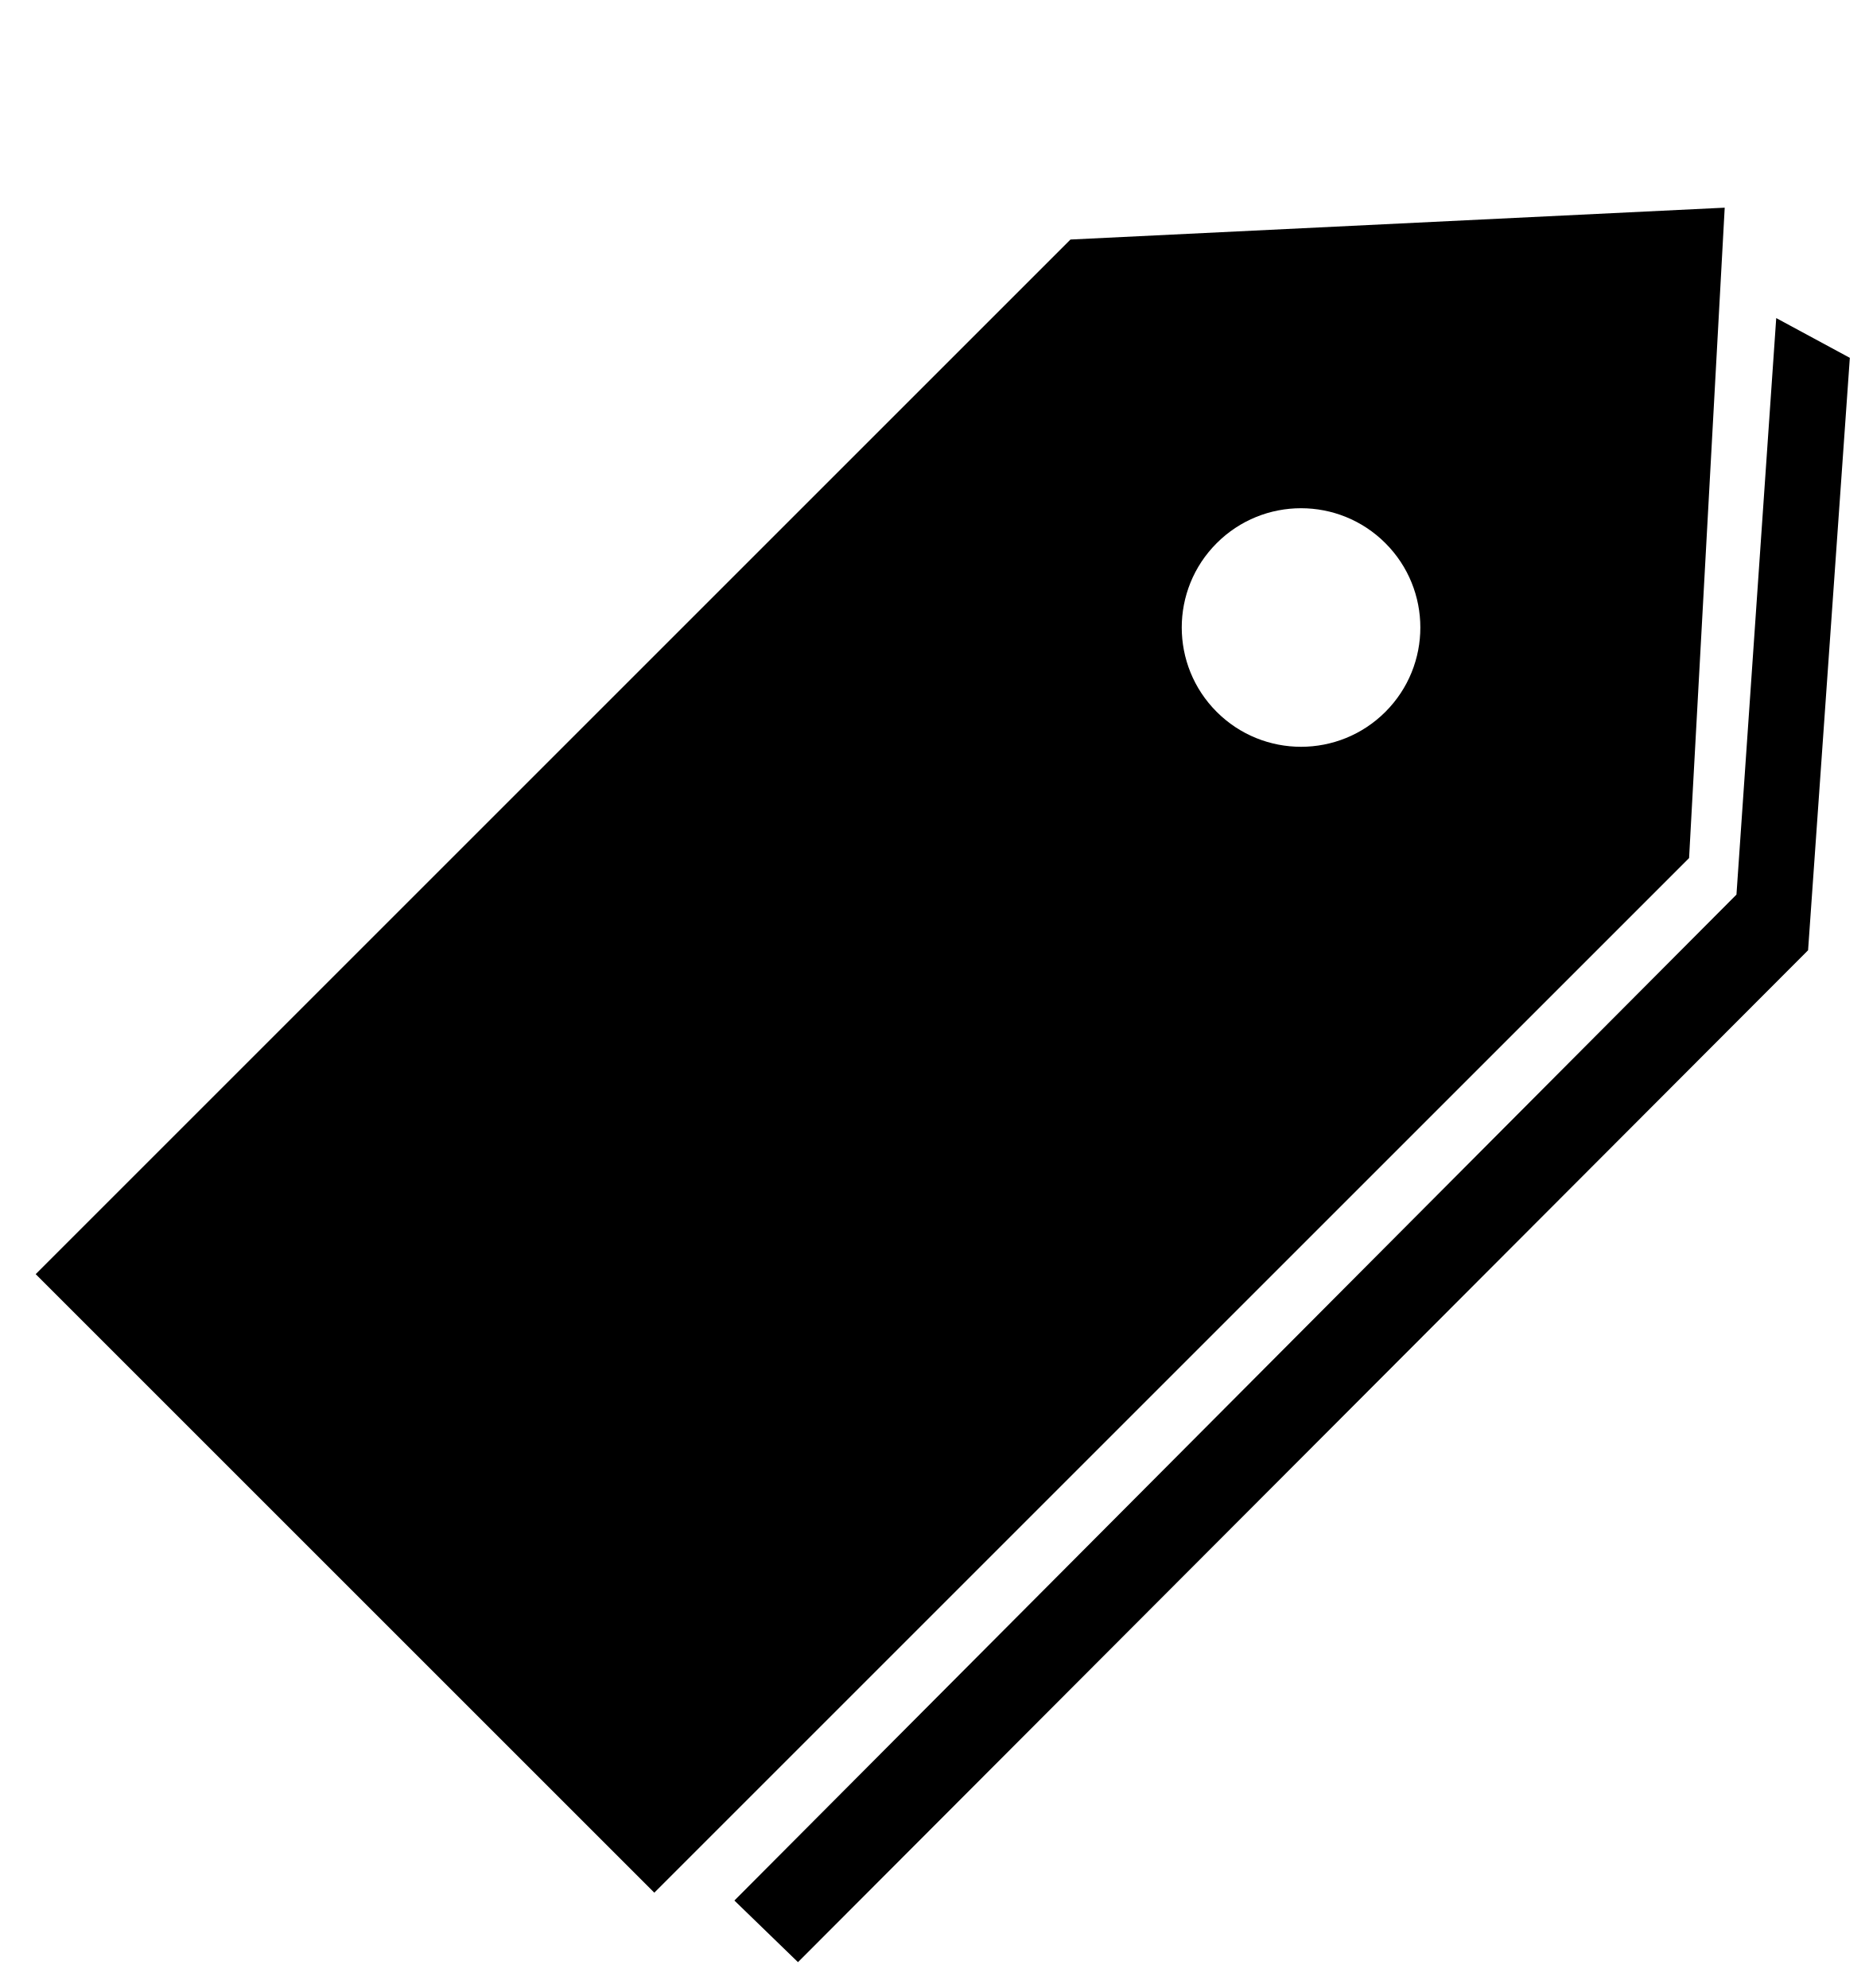
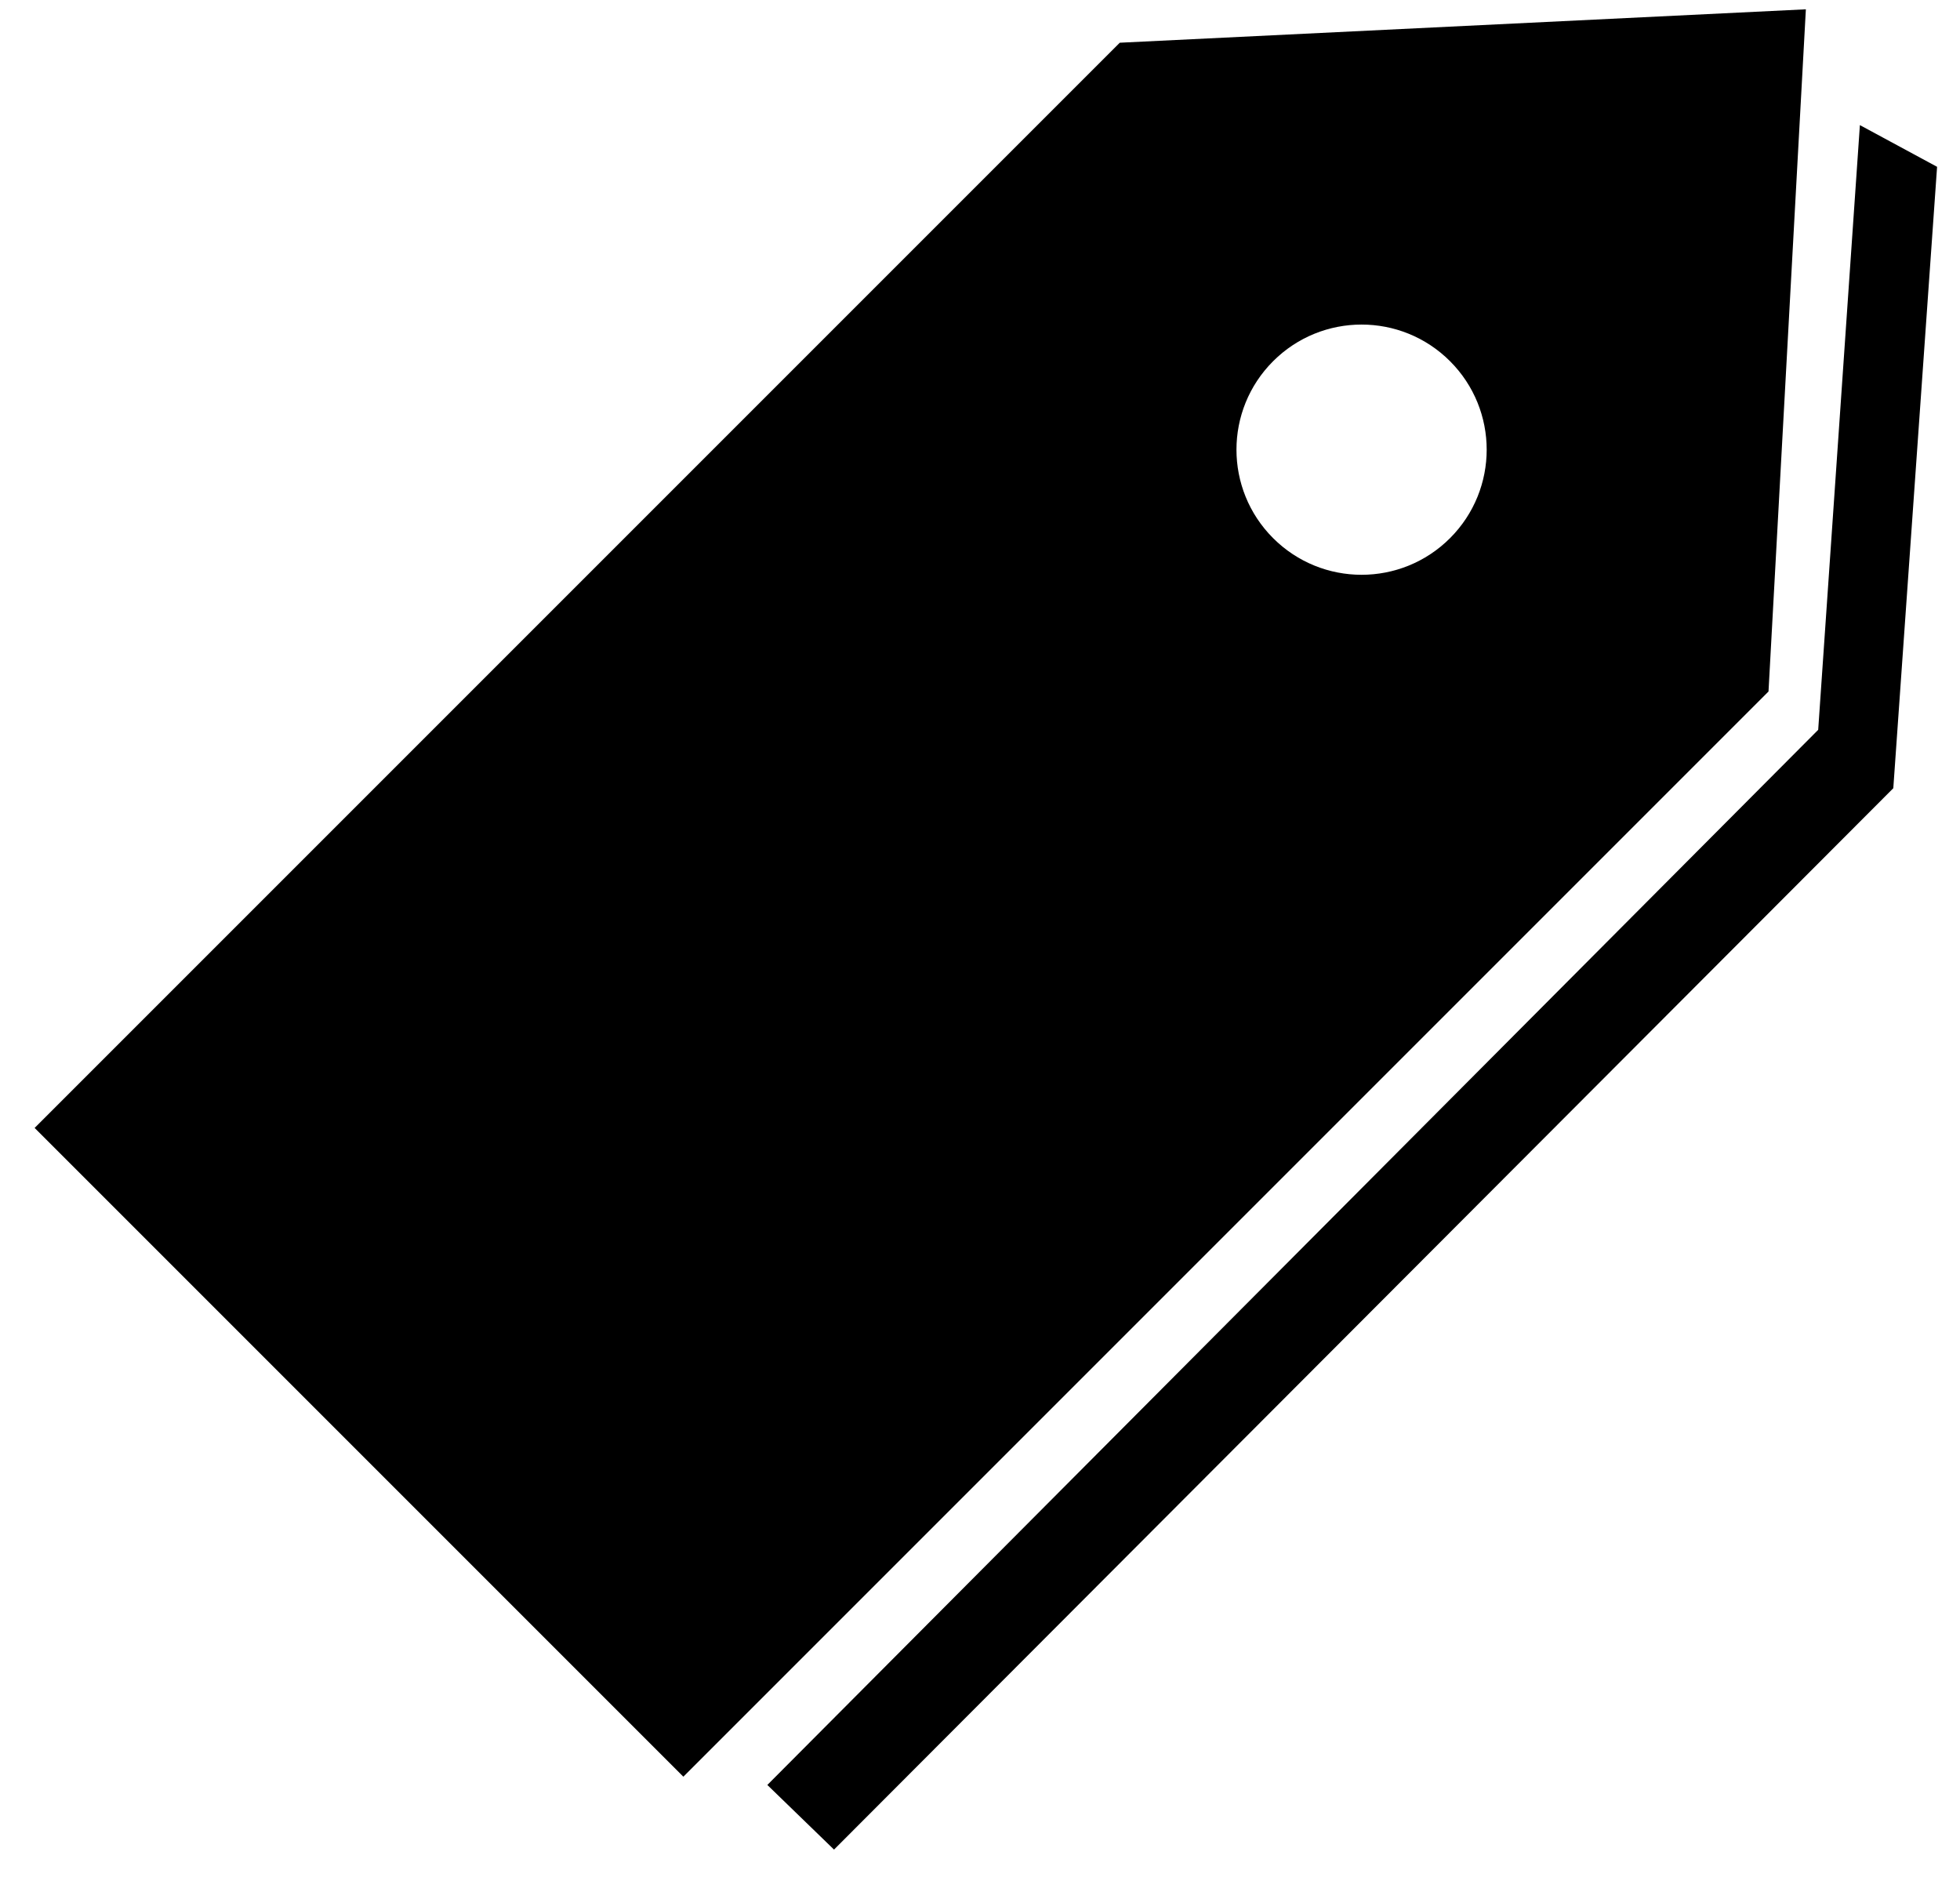
- <svg xmlns="http://www.w3.org/2000/svg" width="47px" height="50px" viewBox="0 0 47 50" version="1.1">
+ <svg xmlns="http://www.w3.org/2000/svg" width="47px" height="45px" viewBox="0 0 47 45" version="1.1">
  <defs />
  <g id="Page-1" stroke="none" stroke-width="1" fill="none" fill-rule="evenodd">
-     <g id="tags_fill" transform="translate(0, -3)" fill="#000000">
+     <g id="tags_fill" transform="translate(-0.067496, -8)" fill="#000000">
      <polygon id="Rectangle-99" points="18.468 50.8 43.667 25.5 44.667 11 46.518 12 45.468 26.9 20.067 52.35" />
      <g id="Group-13" transform="translate(26, 25.5) rotate(-315) translate(-26, -25.5) translate(15, 1)">
        <path d="M4.61852778e-13,12.2 L11.067,-5.18696197e-13 L22,12.2 L22,49 L4.61852778e-13,49 L4.61852778e-13,12.2 Z M11,18 C12.657,18 14,16.657 14,15 C14,13.343 12.657,12 11,12 C9.343,12 8,13.343 8,15 C8,16.657 9.343,18 11,18 Z" id="Combined-Shape" />
      </g>
    </g>
  </g>
</svg>
